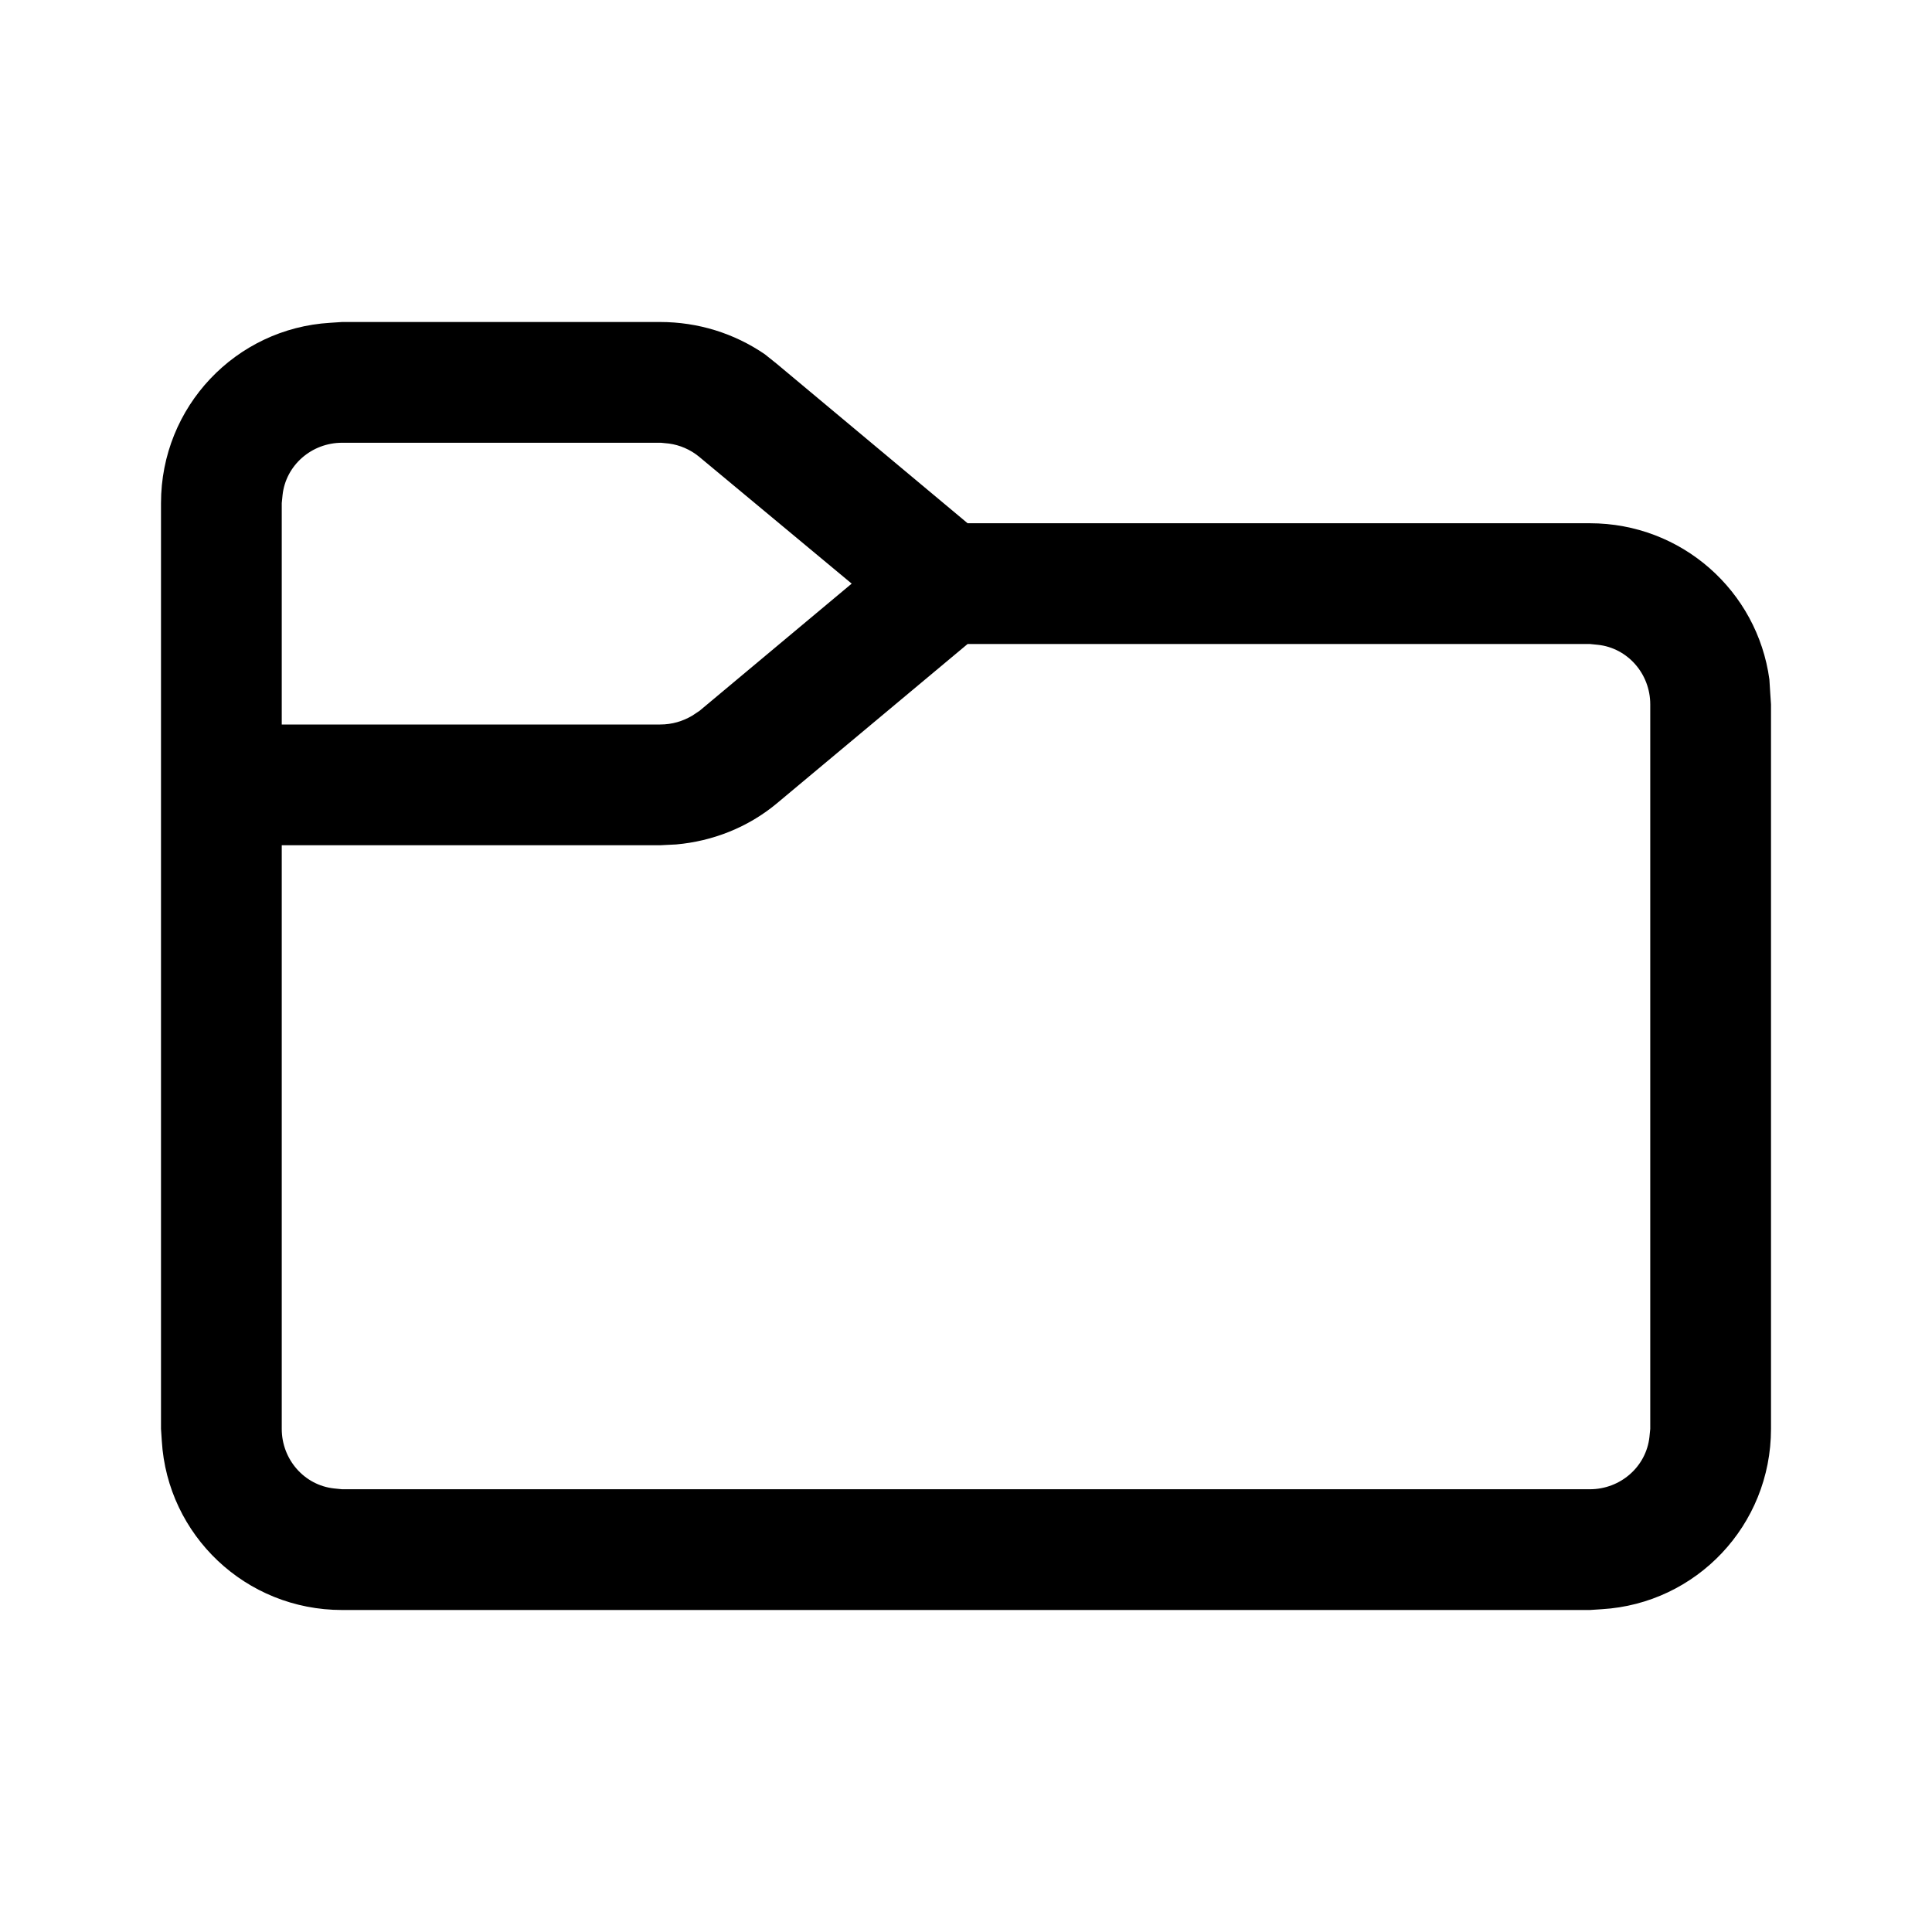
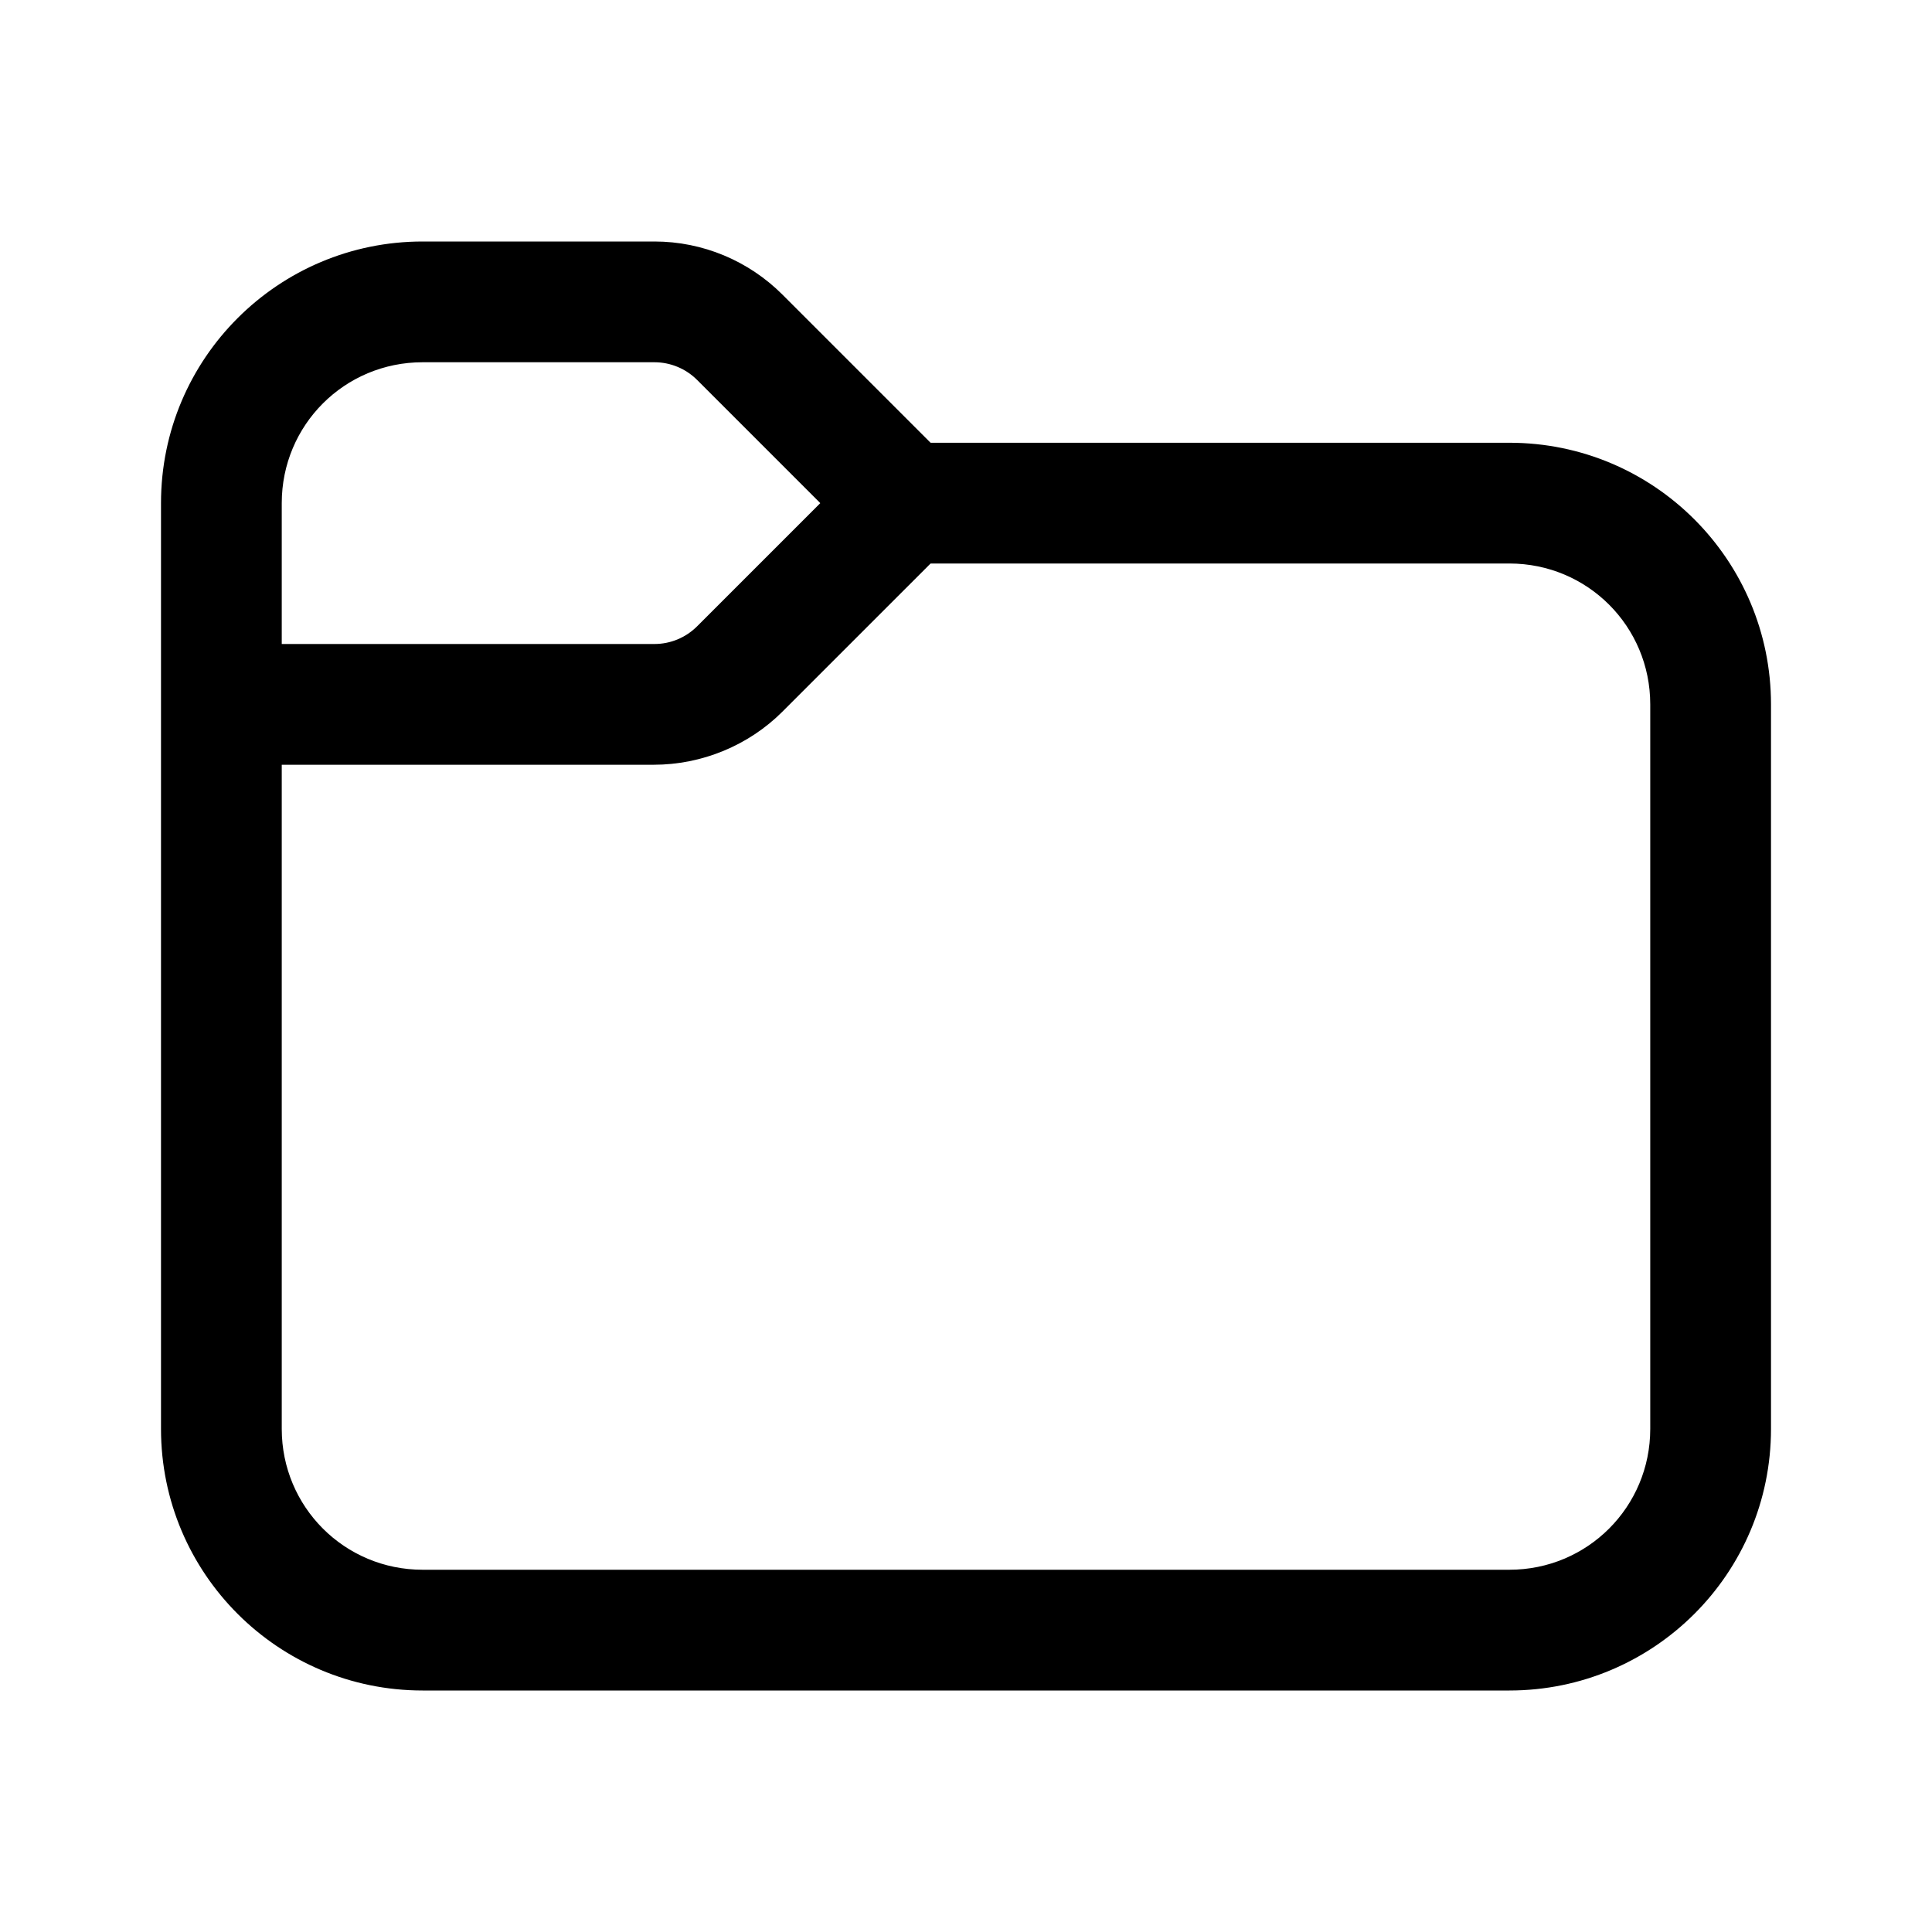
<svg xmlns="http://www.w3.org/2000/svg" width="24" height="24" viewBox="0 0 24 24">
-   <path d="M8.2 4c.47 0 .92.14 1.3.4l.15.12 2.37 1.98h7.73c1.14 0 2.08.84 2.23 1.94l.01.16.01.15v9c0 1.2-.93 2.17-2.1 2.24l-.15.01H4.25c-1.2 0-2.17-.93-2.24-2.1L2 17.75V6.25c0-1.2.93-2.17 2.1-2.24L4.25 4h3.96Zm1.45 5.98c-.36.3-.8.47-1.25.51l-.2.01H3.5v7.25c0 .38.28.7.65.74l.1.01h15.5c.38 0 .7-.28.74-.65l.01-.1v-9c0-.38-.28-.7-.65-.74l-.1-.01h-7.73L9.65 9.98ZM8.2 5.5H4.25c-.38 0-.7.28-.74.65l-.01.1V9h4.7c.15 0 .28-.04.4-.11l.09-.06 1.89-1.58-1.9-1.58a.75.75 0 0 0-.37-.16l-.1-.01Z" />
+   <path d="M3.5 6.25V8h4.63c.2 0 .39-.08.53-.22l1.53-1.53-1.53-1.53a.75.75 0 0 0-.53-.22H5.25c-.97 0-1.75.78-1.75 1.75Zm-1.5 0C2 4.45 3.46 3 5.25 3h2.88c.6 0 1.17.24 1.59.66l1.84 1.84h7.19c1.8 0 3.25 1.46 3.25 3.25v9c0 1.8-1.46 3.25-3.25 3.25H5.25A3.25 3.25 0 0 1 2 17.75V6.25ZM3.5 9.5v8.25c0 .97.78 1.75 1.75 1.75h13.5c.97 0 1.75-.78 1.75-1.75v-9c0-.97-.78-1.75-1.75-1.75h-7.19L9.72 8.84c-.42.42-1 .66-1.6.66H3.5Z" />
</svg>
